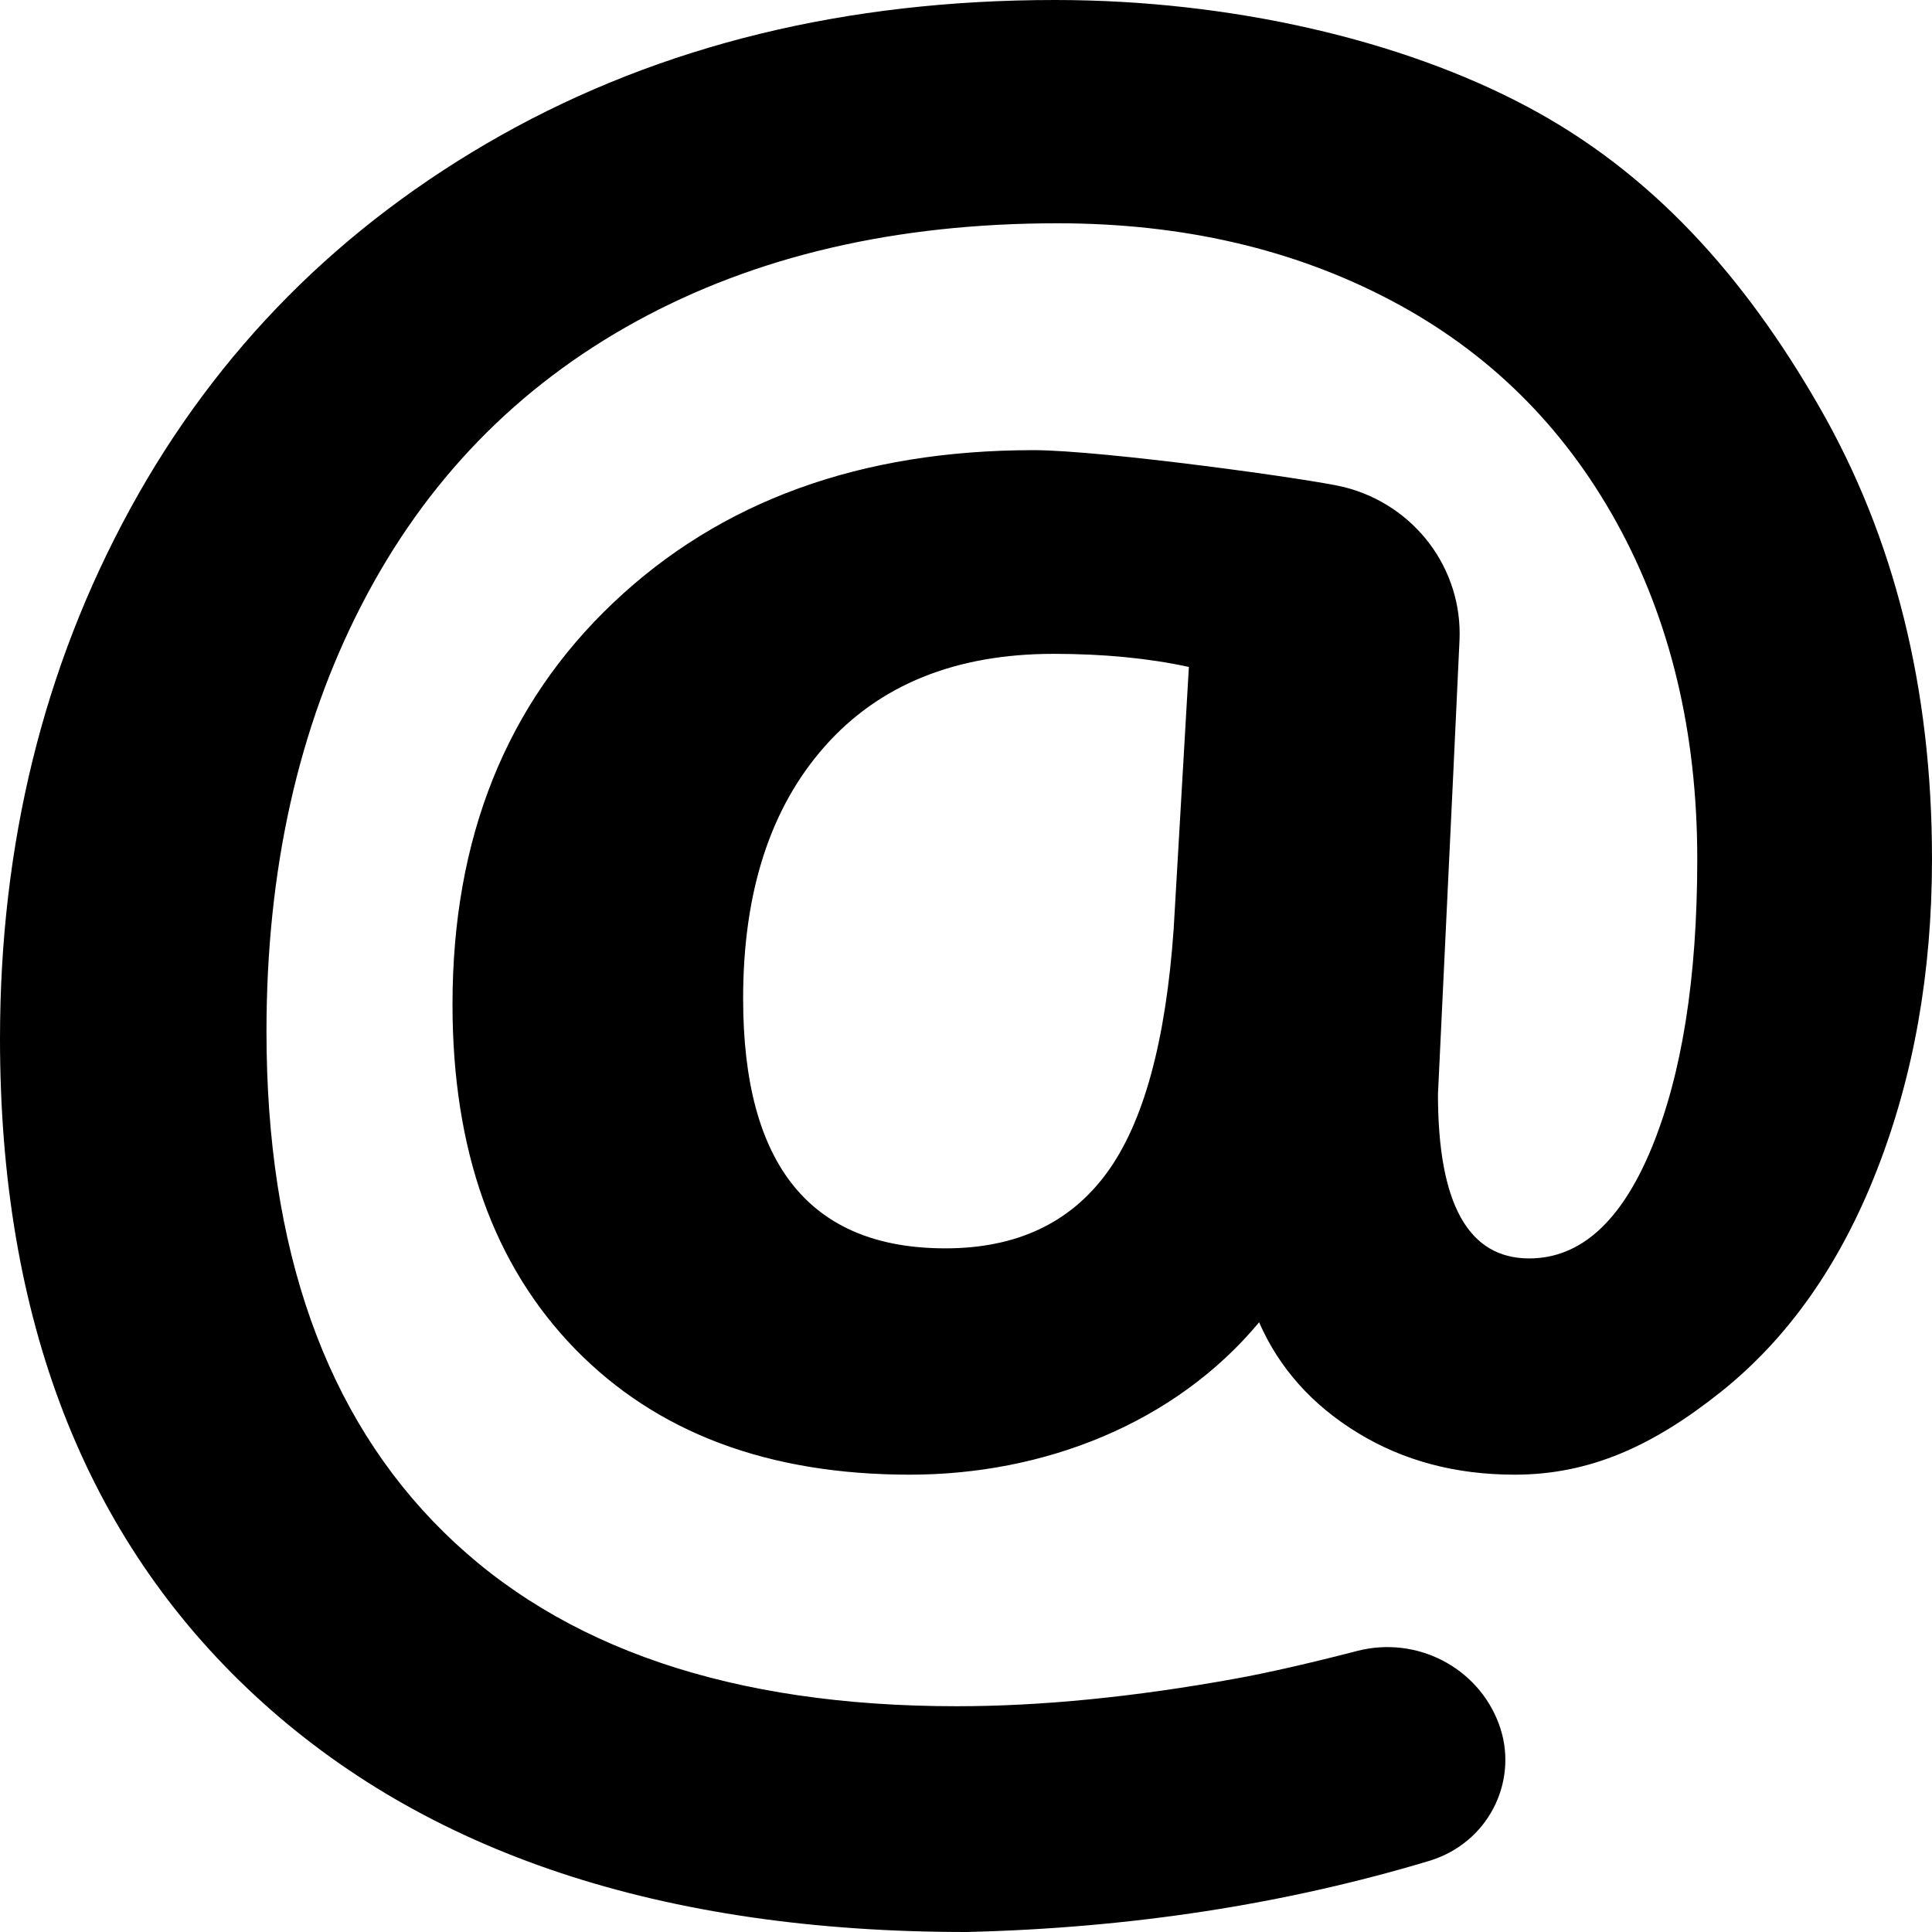
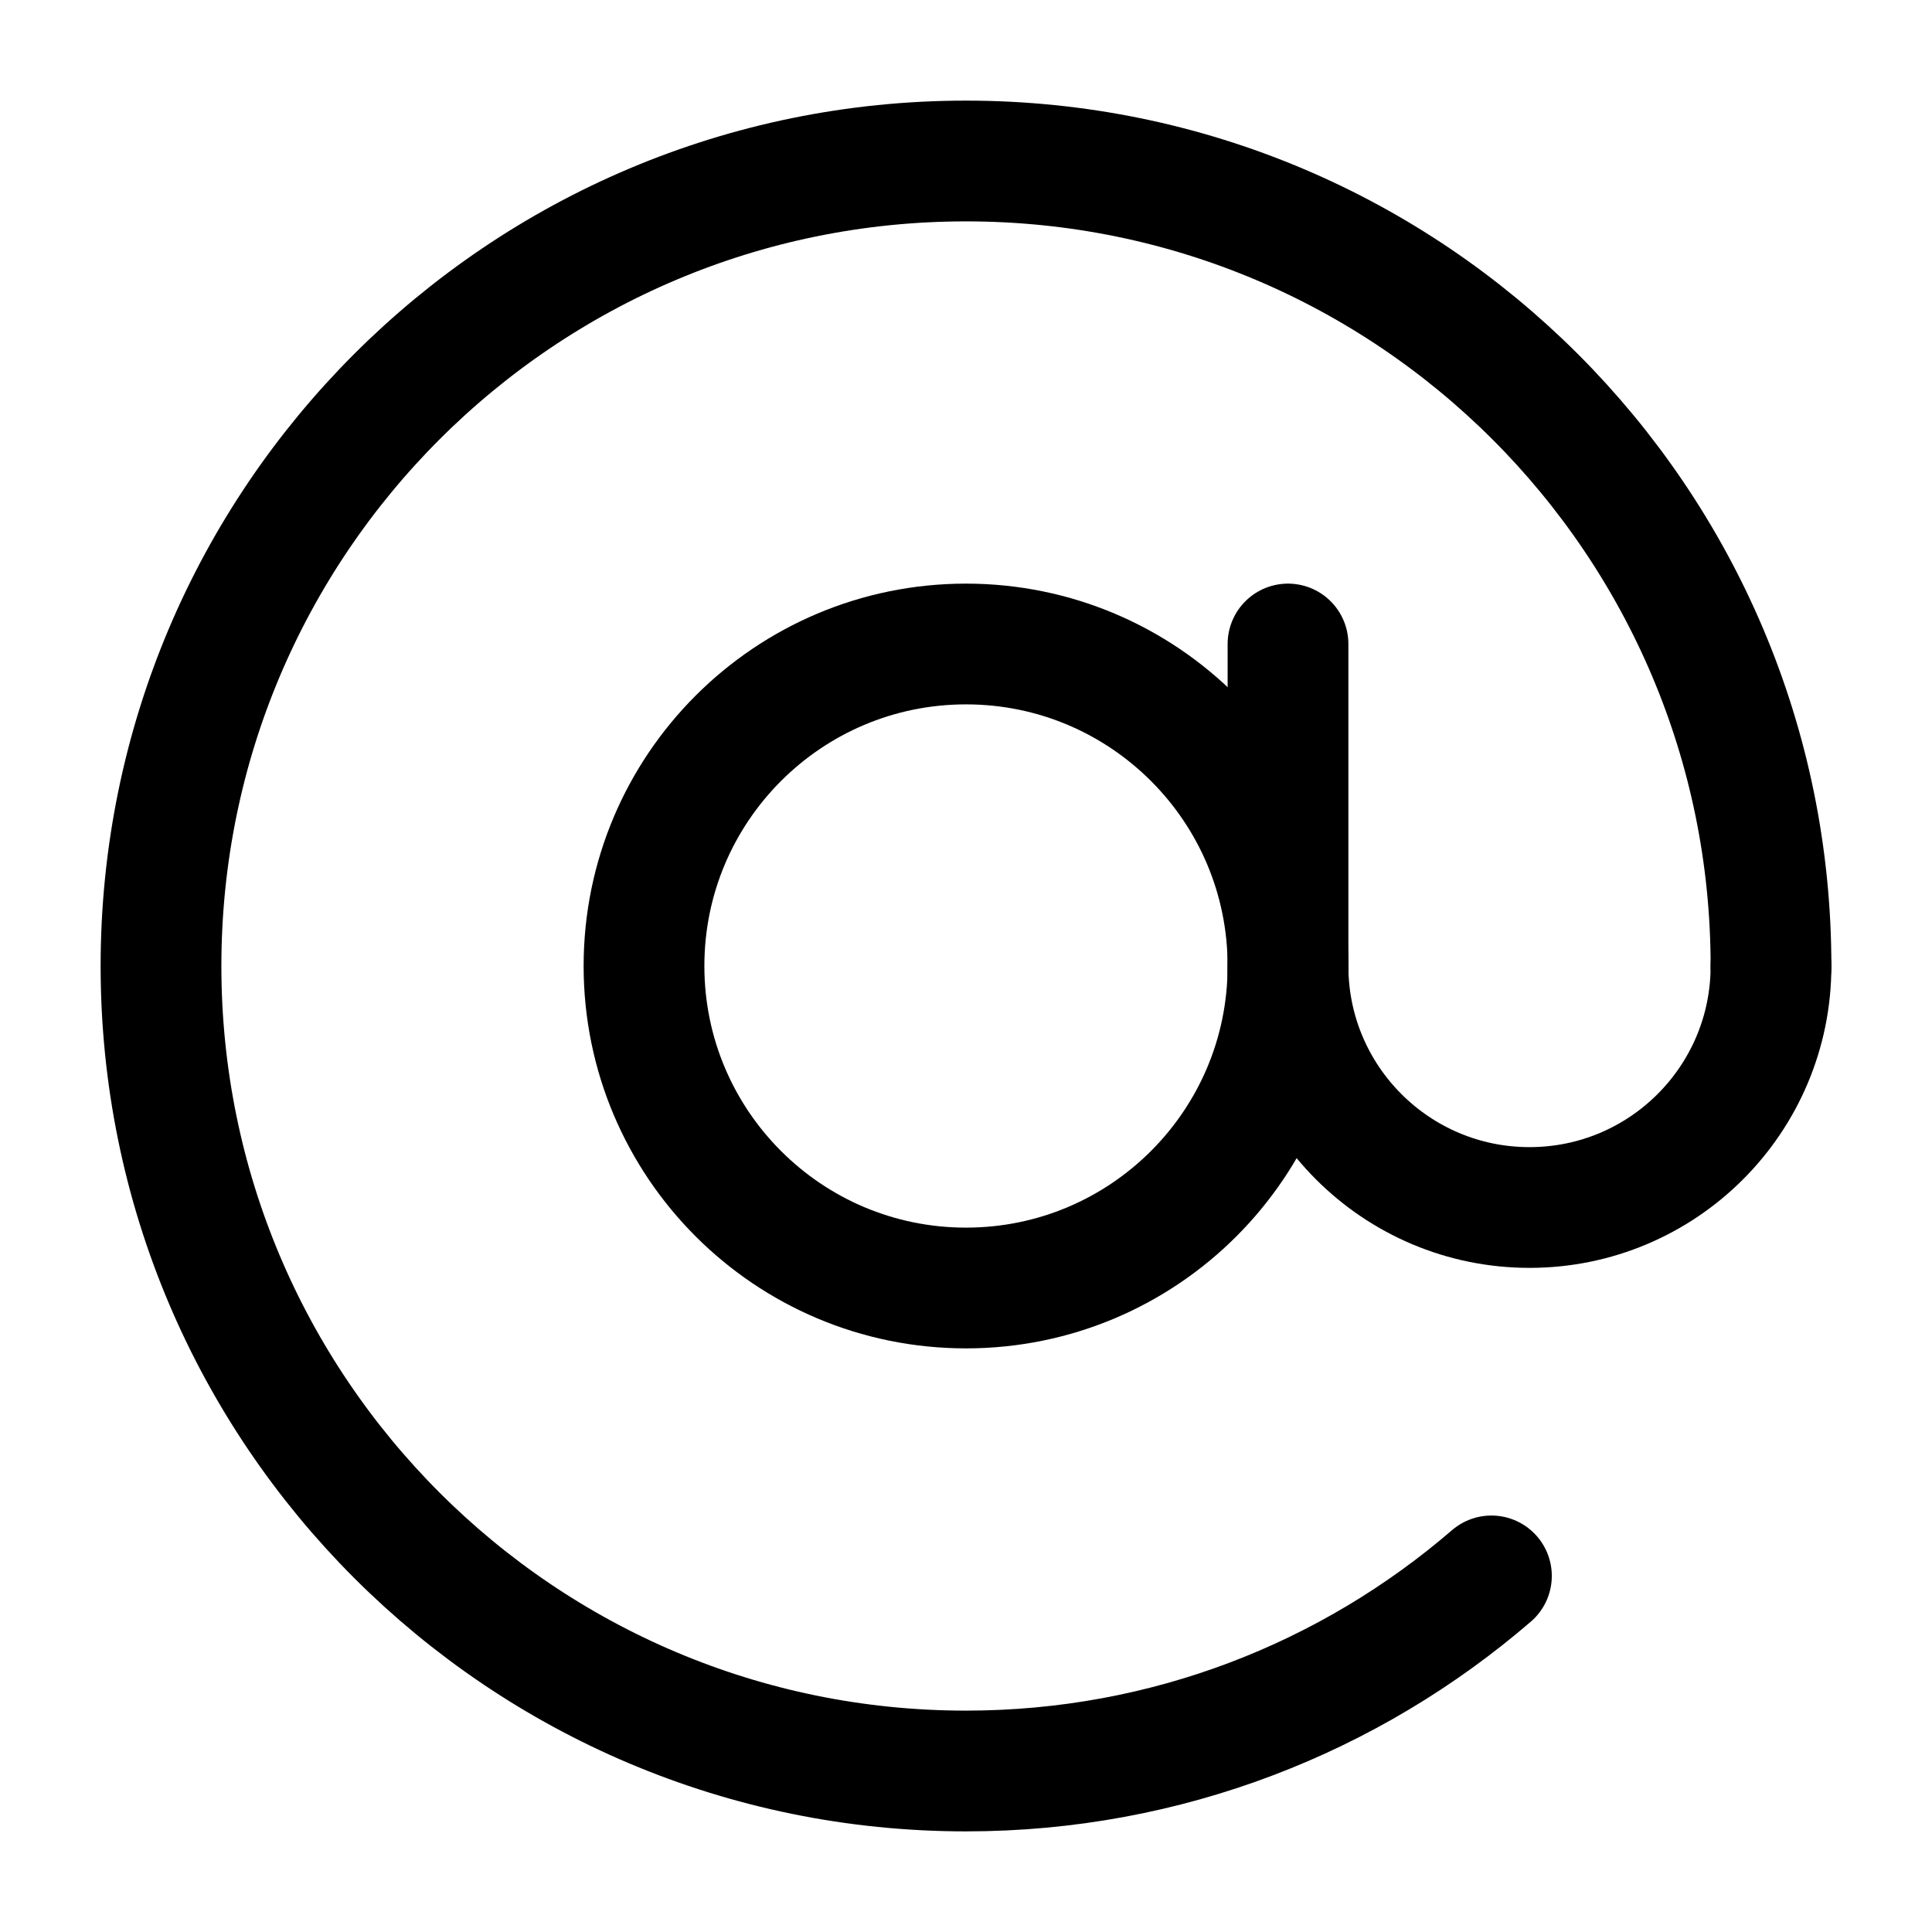
- <svg viewBox="0 0 14 14" class="typesEmail">
-   <path d="M14,6.225 C14,7.047 13.867,7.799 13.6,8.481 C13.333,9.164 12.956,9.699 12.469,10.087 C11.982,10.475 11.524,10.686 10.976,10.686 C10.547,10.686 10.168,10.585 9.837,10.382 C9.507,10.18 9.269,9.913 9.124,9.582 C8.511,10.318 7.561,10.686 6.593,10.686 C5.566,10.686 4.758,10.382 4.166,9.774 C3.575,9.166 3.279,8.334 3.279,7.278 C3.279,6.074 3.668,5.103 4.445,4.367 C5.221,3.631 6.236,3.262 7.489,3.262 C7.987,3.262 9.521,3.474 9.741,3.53 C10.252,3.659 10.6,4.123 10.576,4.642 C10.57,4.785 10.518,5.881 10.42,7.929 C10.42,8.723 10.64,9.119 11.081,9.119 C11.452,9.119 11.748,8.852 11.968,8.319 C12.188,7.785 12.299,7.087 12.299,6.225 C12.299,5.306 12.104,4.494 11.716,3.789 C11.327,3.084 10.781,2.546 10.076,2.175 C9.372,1.804 8.567,1.618 7.663,1.618 C6.491,1.618 5.474,1.855 4.61,2.329 C3.746,2.803 3.083,3.486 2.622,4.38 C2.161,5.273 1.931,6.305 1.931,7.475 C1.931,9.051 2.359,10.259 3.214,11.101 C4.069,11.944 5.308,12.364 6.932,12.364 C7.547,12.364 8.222,12.297 8.959,12.163 C9.184,12.122 9.477,12.056 9.836,11.963 C10.265,11.853 10.708,12.081 10.861,12.491 C11.008,12.886 10.802,13.325 10.4,13.47 C10.386,13.475 10.373,13.48 10.359,13.484 C9.307,13.8 8.188,13.972 7.002,14 C4.798,14 3.08,13.429 1.848,12.287 C0.616,11.146 0,9.559 0,7.527 C0,6.117 0.315,4.837 0.944,3.686 C1.573,2.536 2.469,1.634 3.631,0.98 C4.794,0.327 6.132,0 7.645,0 C8.921,0 10.159,0.29 11.063,0.771 C11.968,1.251 12.637,1.998 13.182,2.946 C13.727,3.893 14,4.986 14,6.225 Z M5.385,7.236 C5.385,8.443 5.873,9.046 6.851,9.046 C7.362,9.046 7.752,8.865 8.019,8.501 C8.286,8.138 8.448,7.547 8.505,6.729 L8.615,4.833 C8.326,4.77 7.999,4.738 7.635,4.738 C6.925,4.738 6.372,4.962 5.977,5.408 C5.582,5.854 5.385,6.463 5.385,7.236 Z" />
+ <svg xmlns="http://www.w3.org/2000/svg" width="24" height="24" viewBox="0 0 48 48" fill="none">
+   <path d="M44 24C44 12.954 35.046 4 24 4C12.954 4 4 12.954 4 24C4 35.046 12.954 44 24 44V44C28.989 44 33.551 42.173 37.054 39.153" stroke="currentColor" stroke-width="3" stroke-linecap="round" stroke-linejoin="round" />
+   <path d="M24 32C28.418 32 32 28.418 32 24C32 19.582 28.418 16 24 16C19.582 16 16 19.582 16 24C16 28.418 19.582 32 24 32Z" fill="none" stroke="currentColor" stroke-width="3" stroke-linejoin="round" />
+   <path d="M32 24C32 27.314 34.686 30 38 30V30C41.314 30 44 27.314 44 24" stroke="currentColor" stroke-width="3" stroke-linecap="round" stroke-linejoin="round" />
+   <path d="M32 25V16" stroke="currentColor" stroke-width="3" stroke-linecap="round" stroke-linejoin="round" />
</svg>
